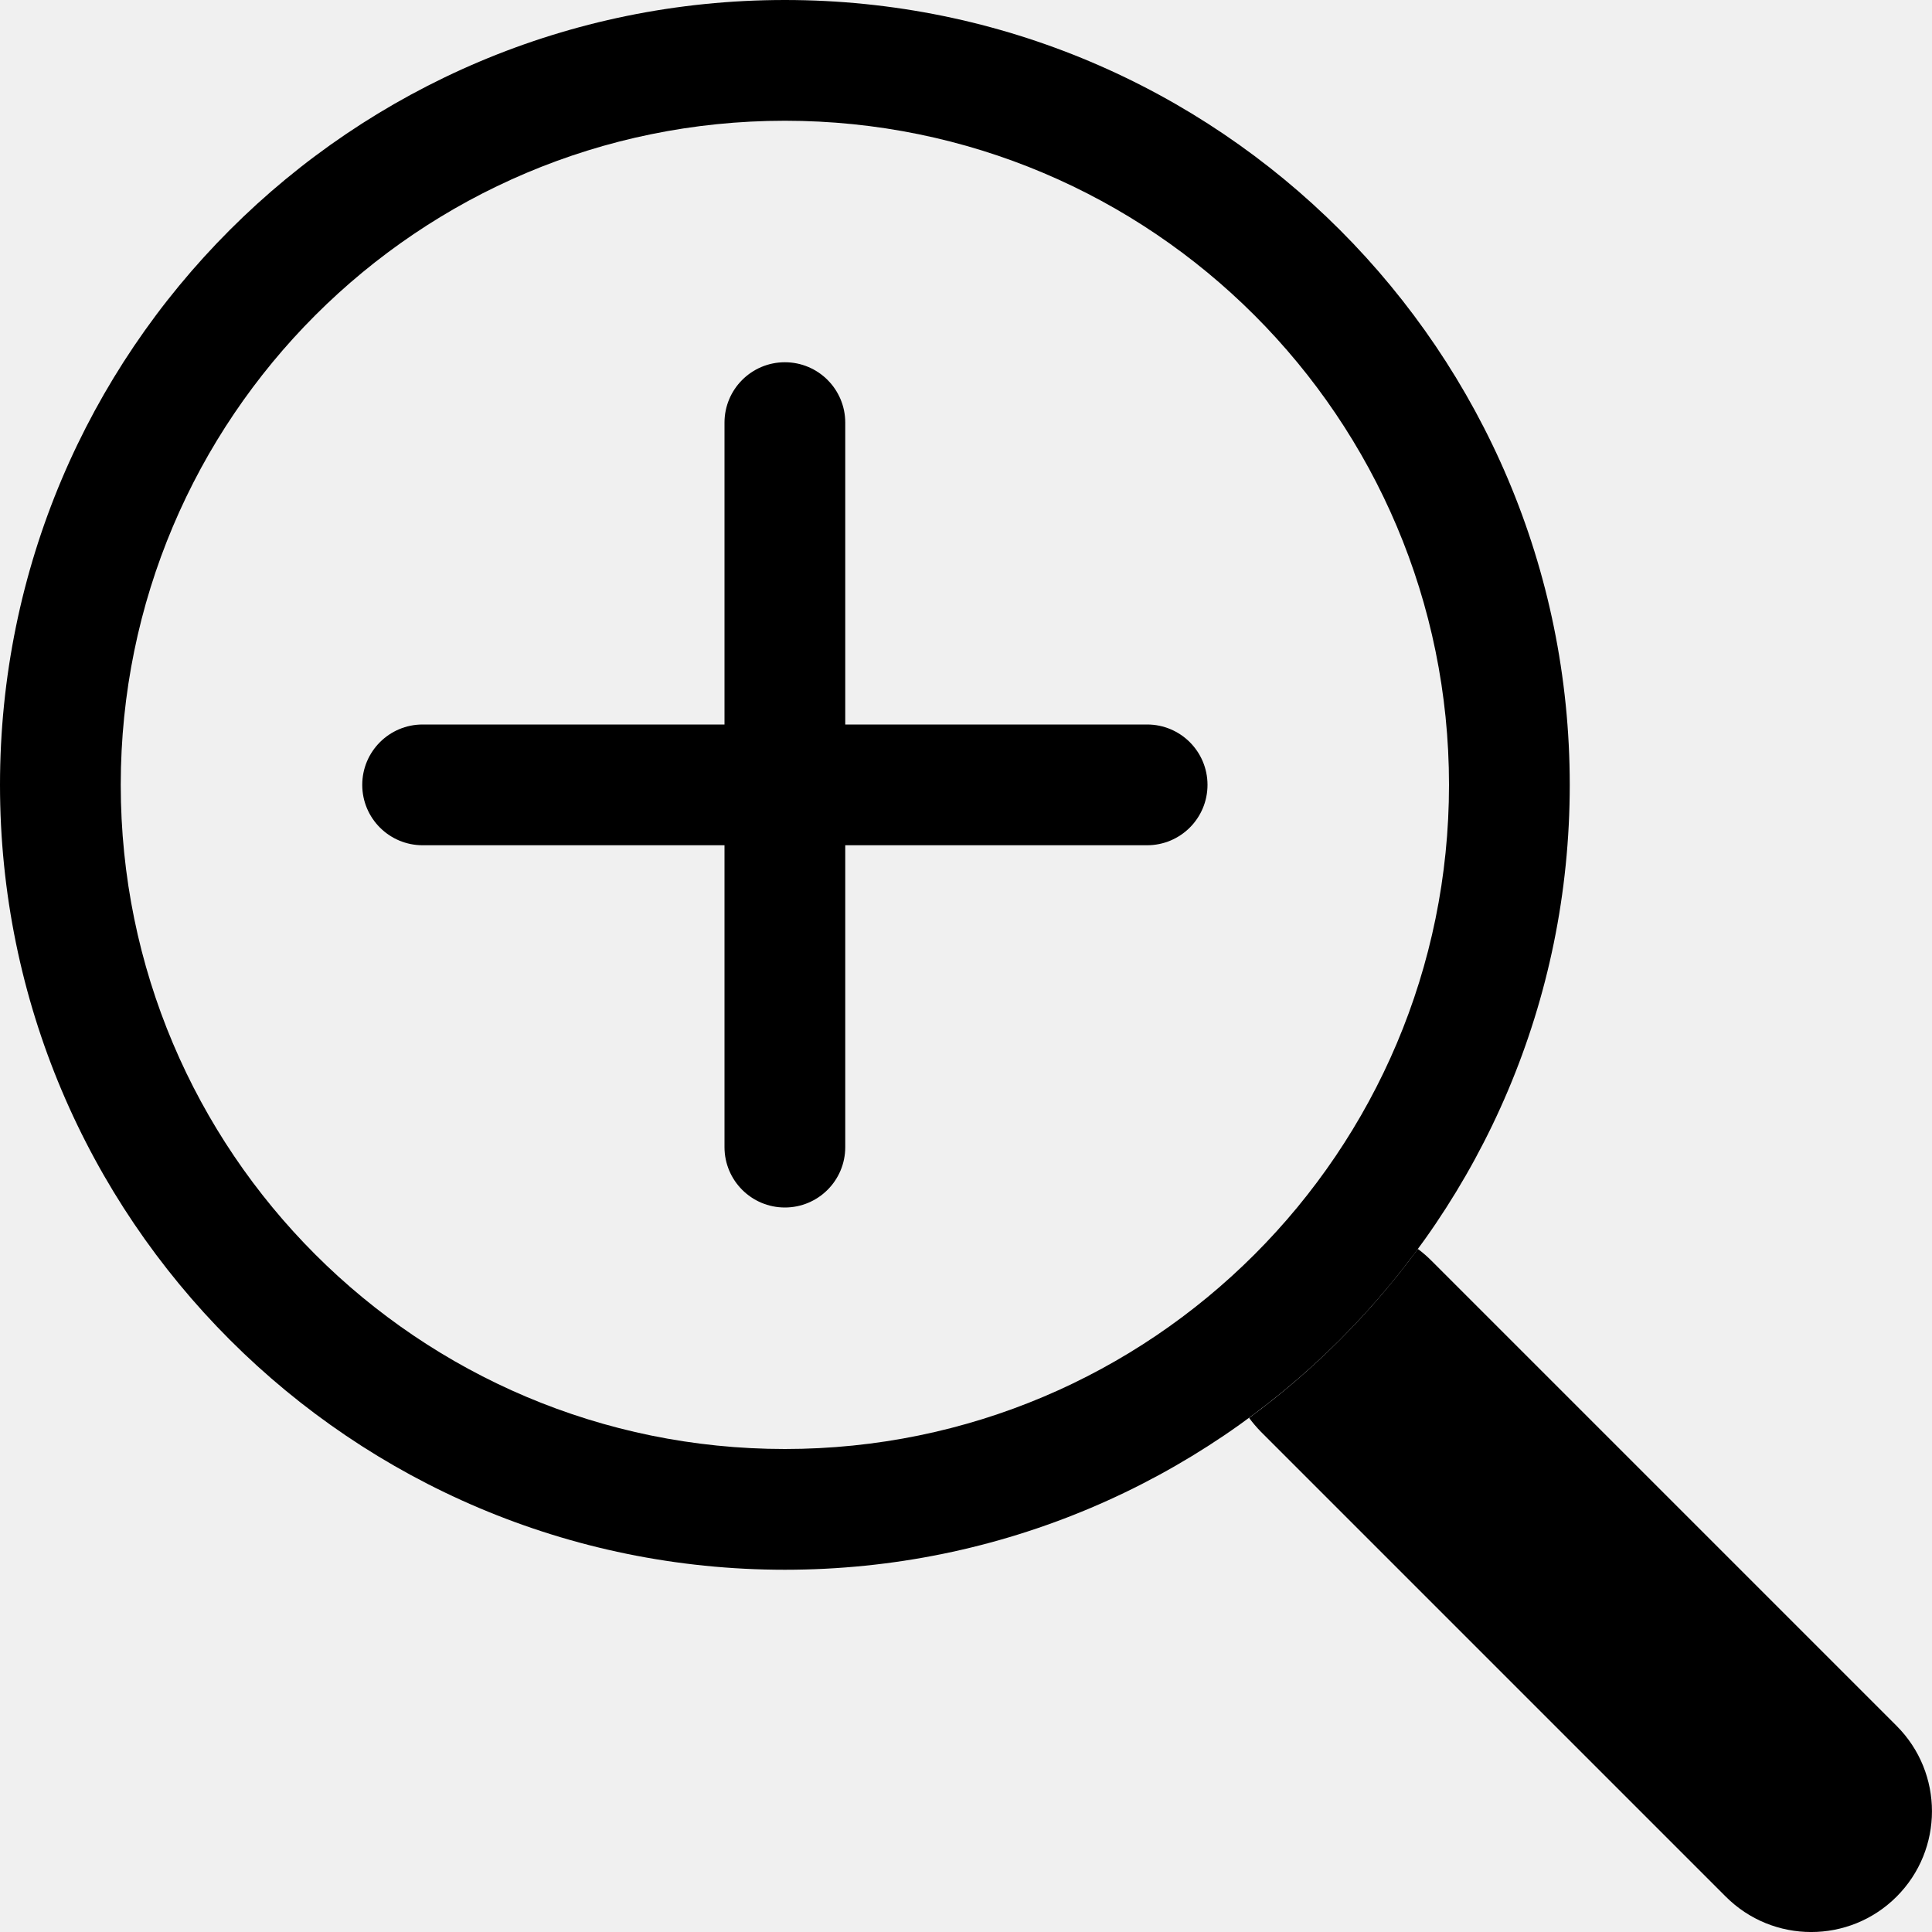
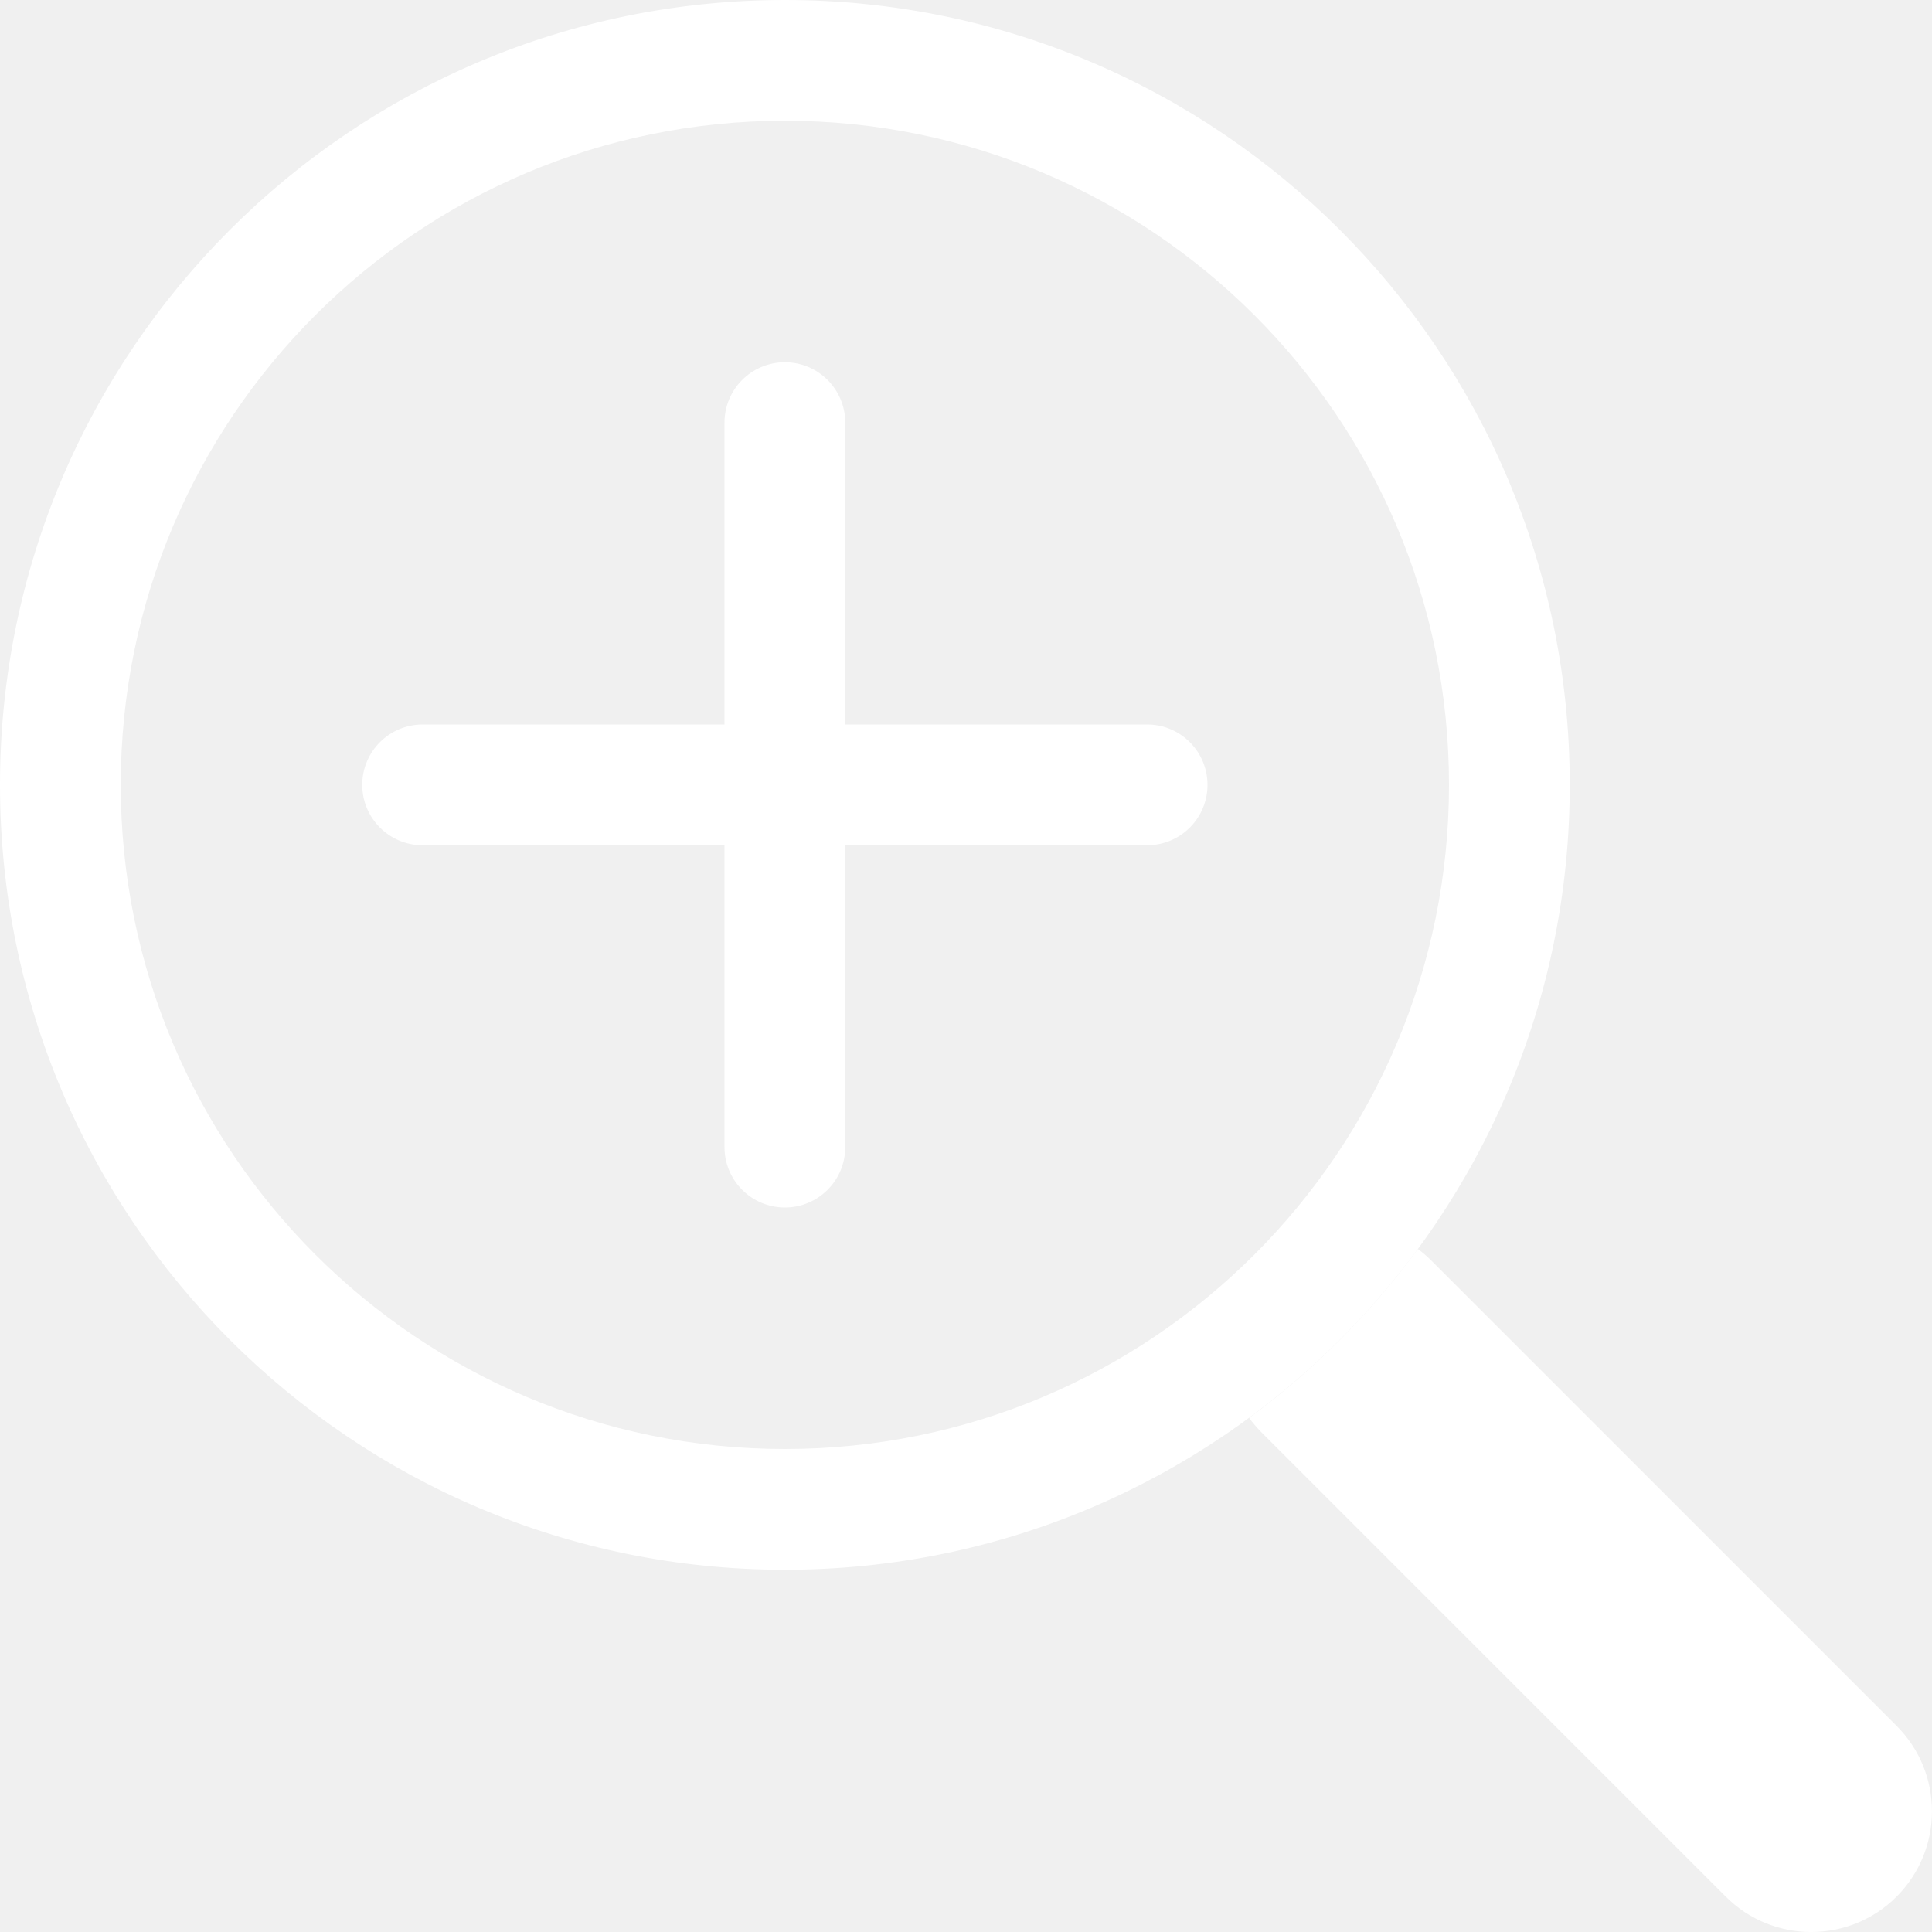
- <svg xmlns="http://www.w3.org/2000/svg" width="16" height="16" fill="currentColor" class="bi bi-zoom-in" viewBox="0 0 16 16">
+ <svg xmlns="http://www.w3.org/2000/svg" width="16" height="16" fill="white" class="bi bi-zoom-in" viewBox="0 0 16 16">
  <path fill-rule="evenodd" d="M6.5 12a5.5 5.5 0 1 0 0-11 5.5 5.5 0 0 0 0 11zM13 6.5a6.5 6.5 0 1 1-13 0 6.5 6.5 0 0 1 13 0z" />
  <path d="M10.344 11.742c.03.04.062.078.098.115l3.85 3.85a1 1 0 0 0 1.415-1.414l-3.85-3.85a1.007 1.007 0 0 0-.115-.1 6.538 6.538 0 0 1-1.398 1.4z" />
  <path fill-rule="evenodd" d="M6.5 3a.5.5 0 0 1 .5.5V6h2.5a.5.5 0 0 1 0 1H7v2.5a.5.5 0 0 1-1 0V7H3.5a.5.5 0 0 1 0-1H6V3.5a.5.5 0 0 1 .5-.5z" />
</svg>
